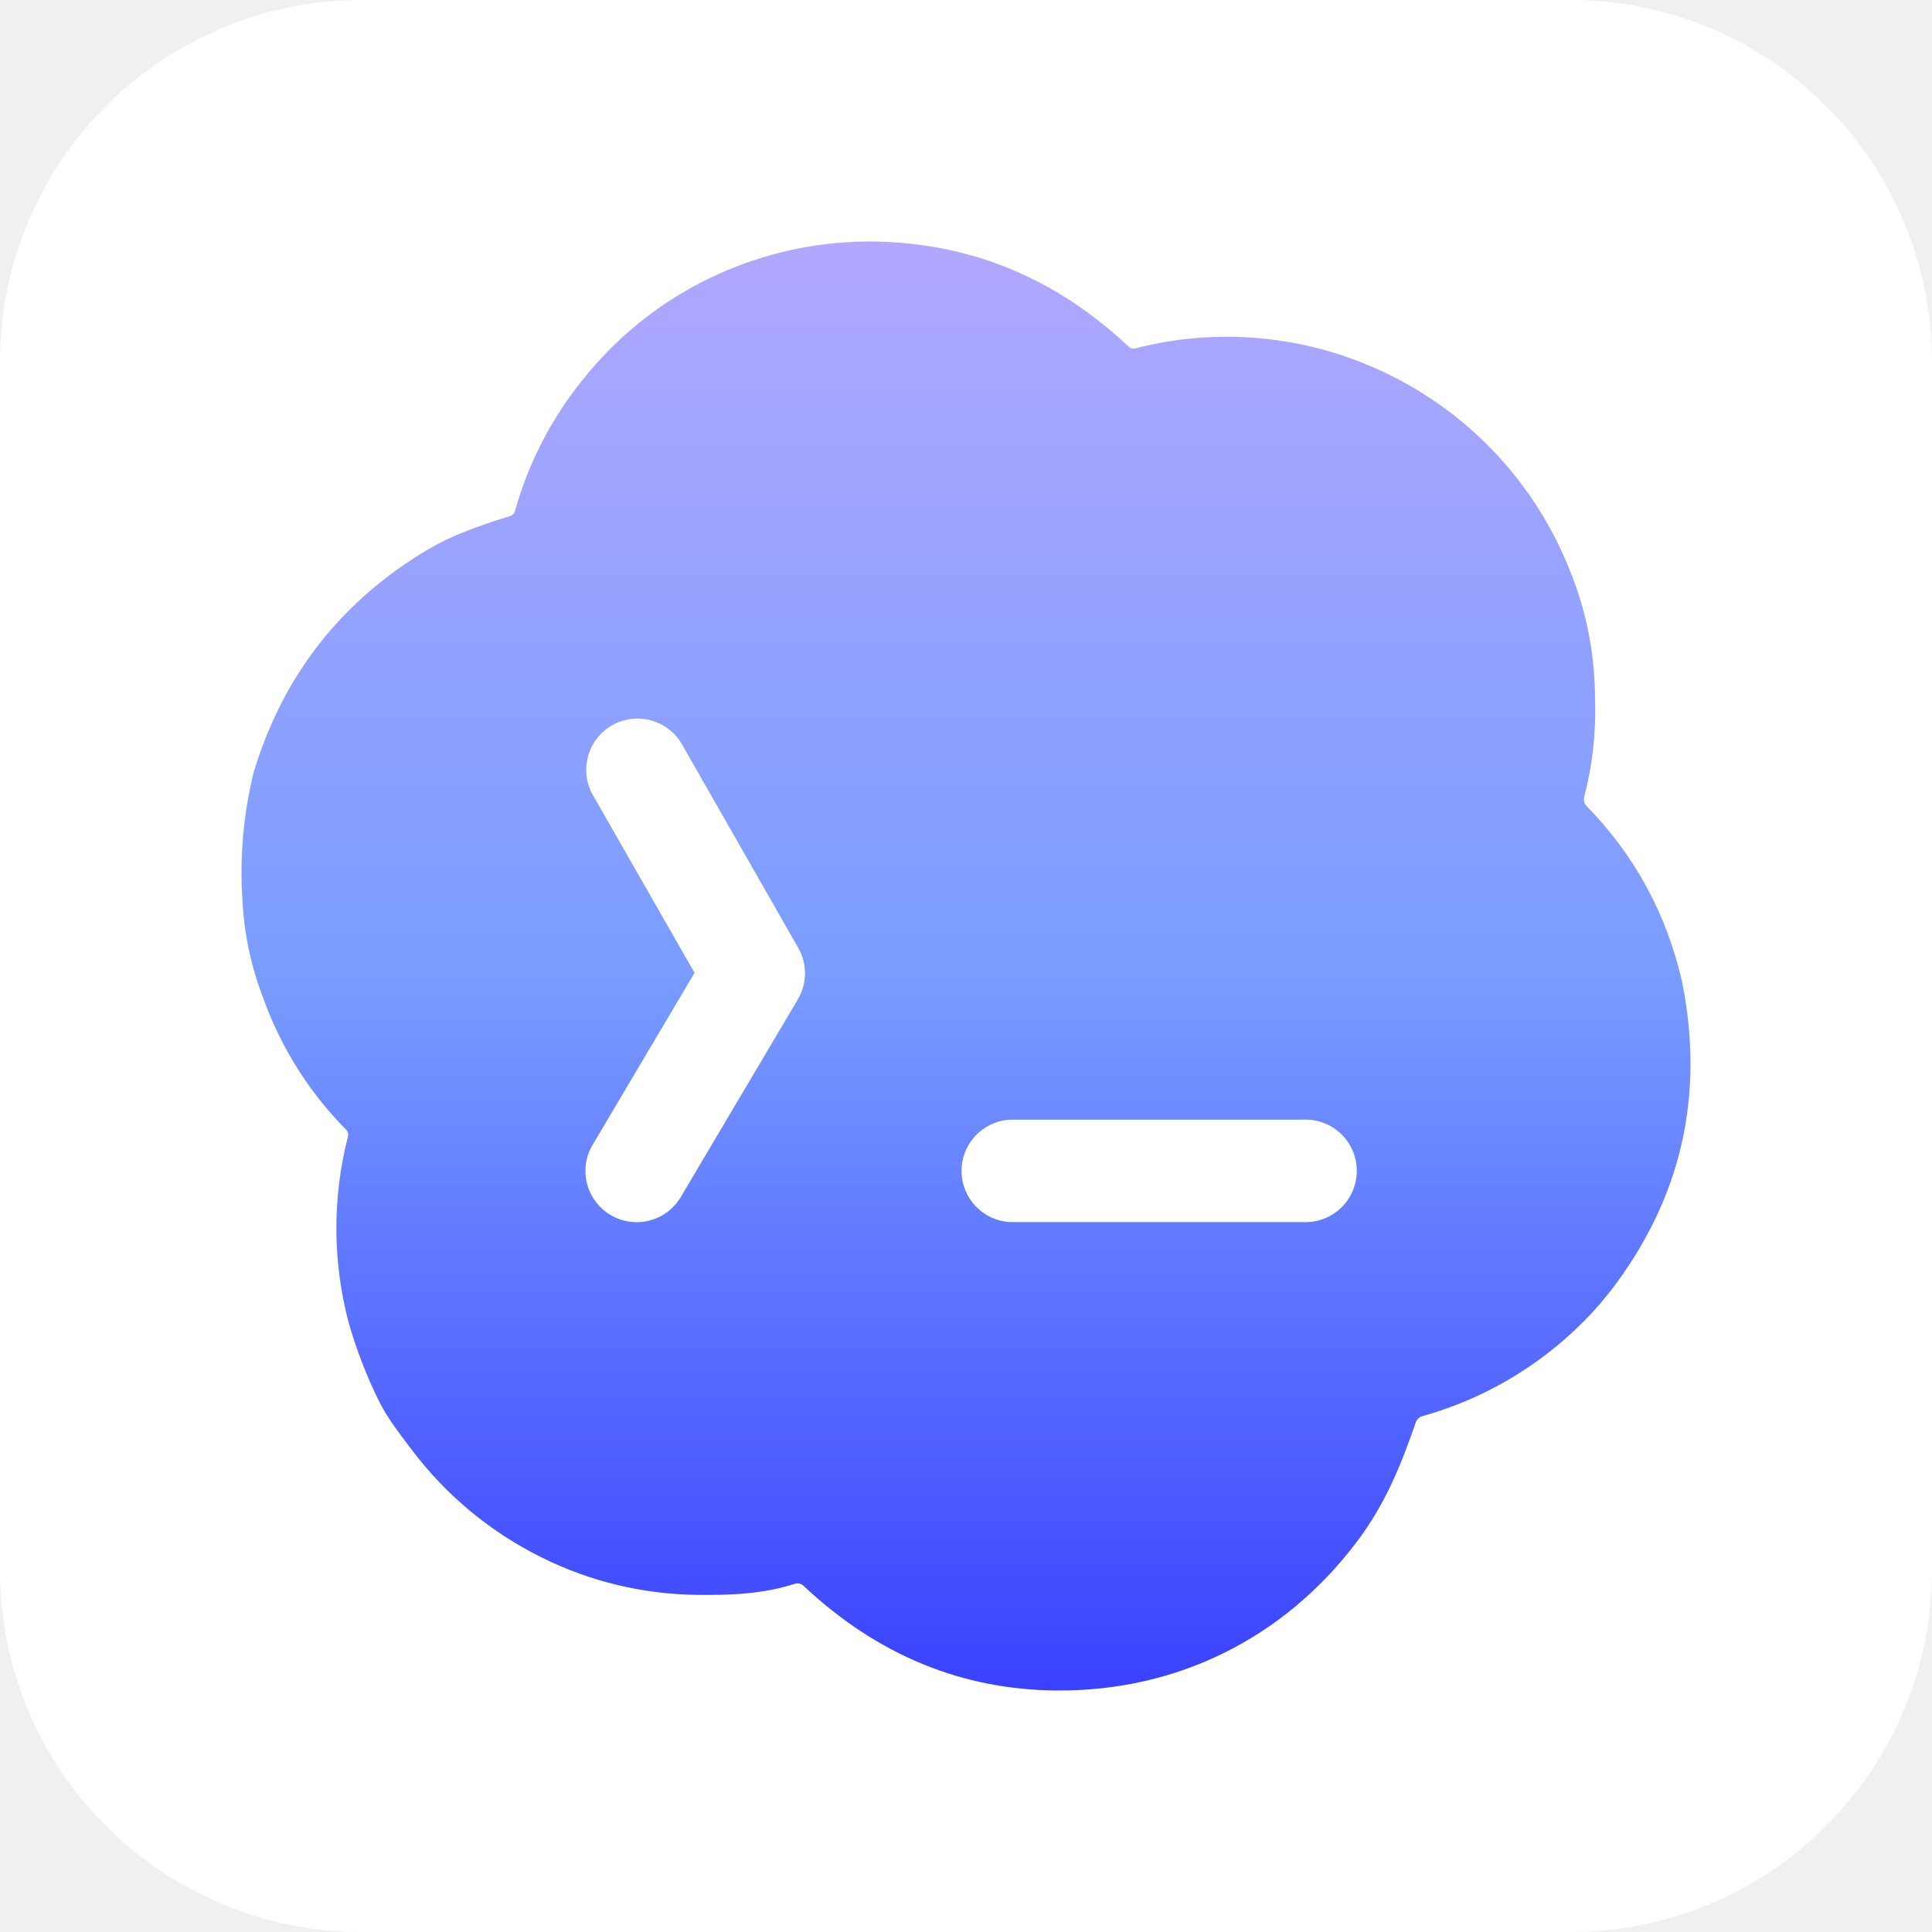
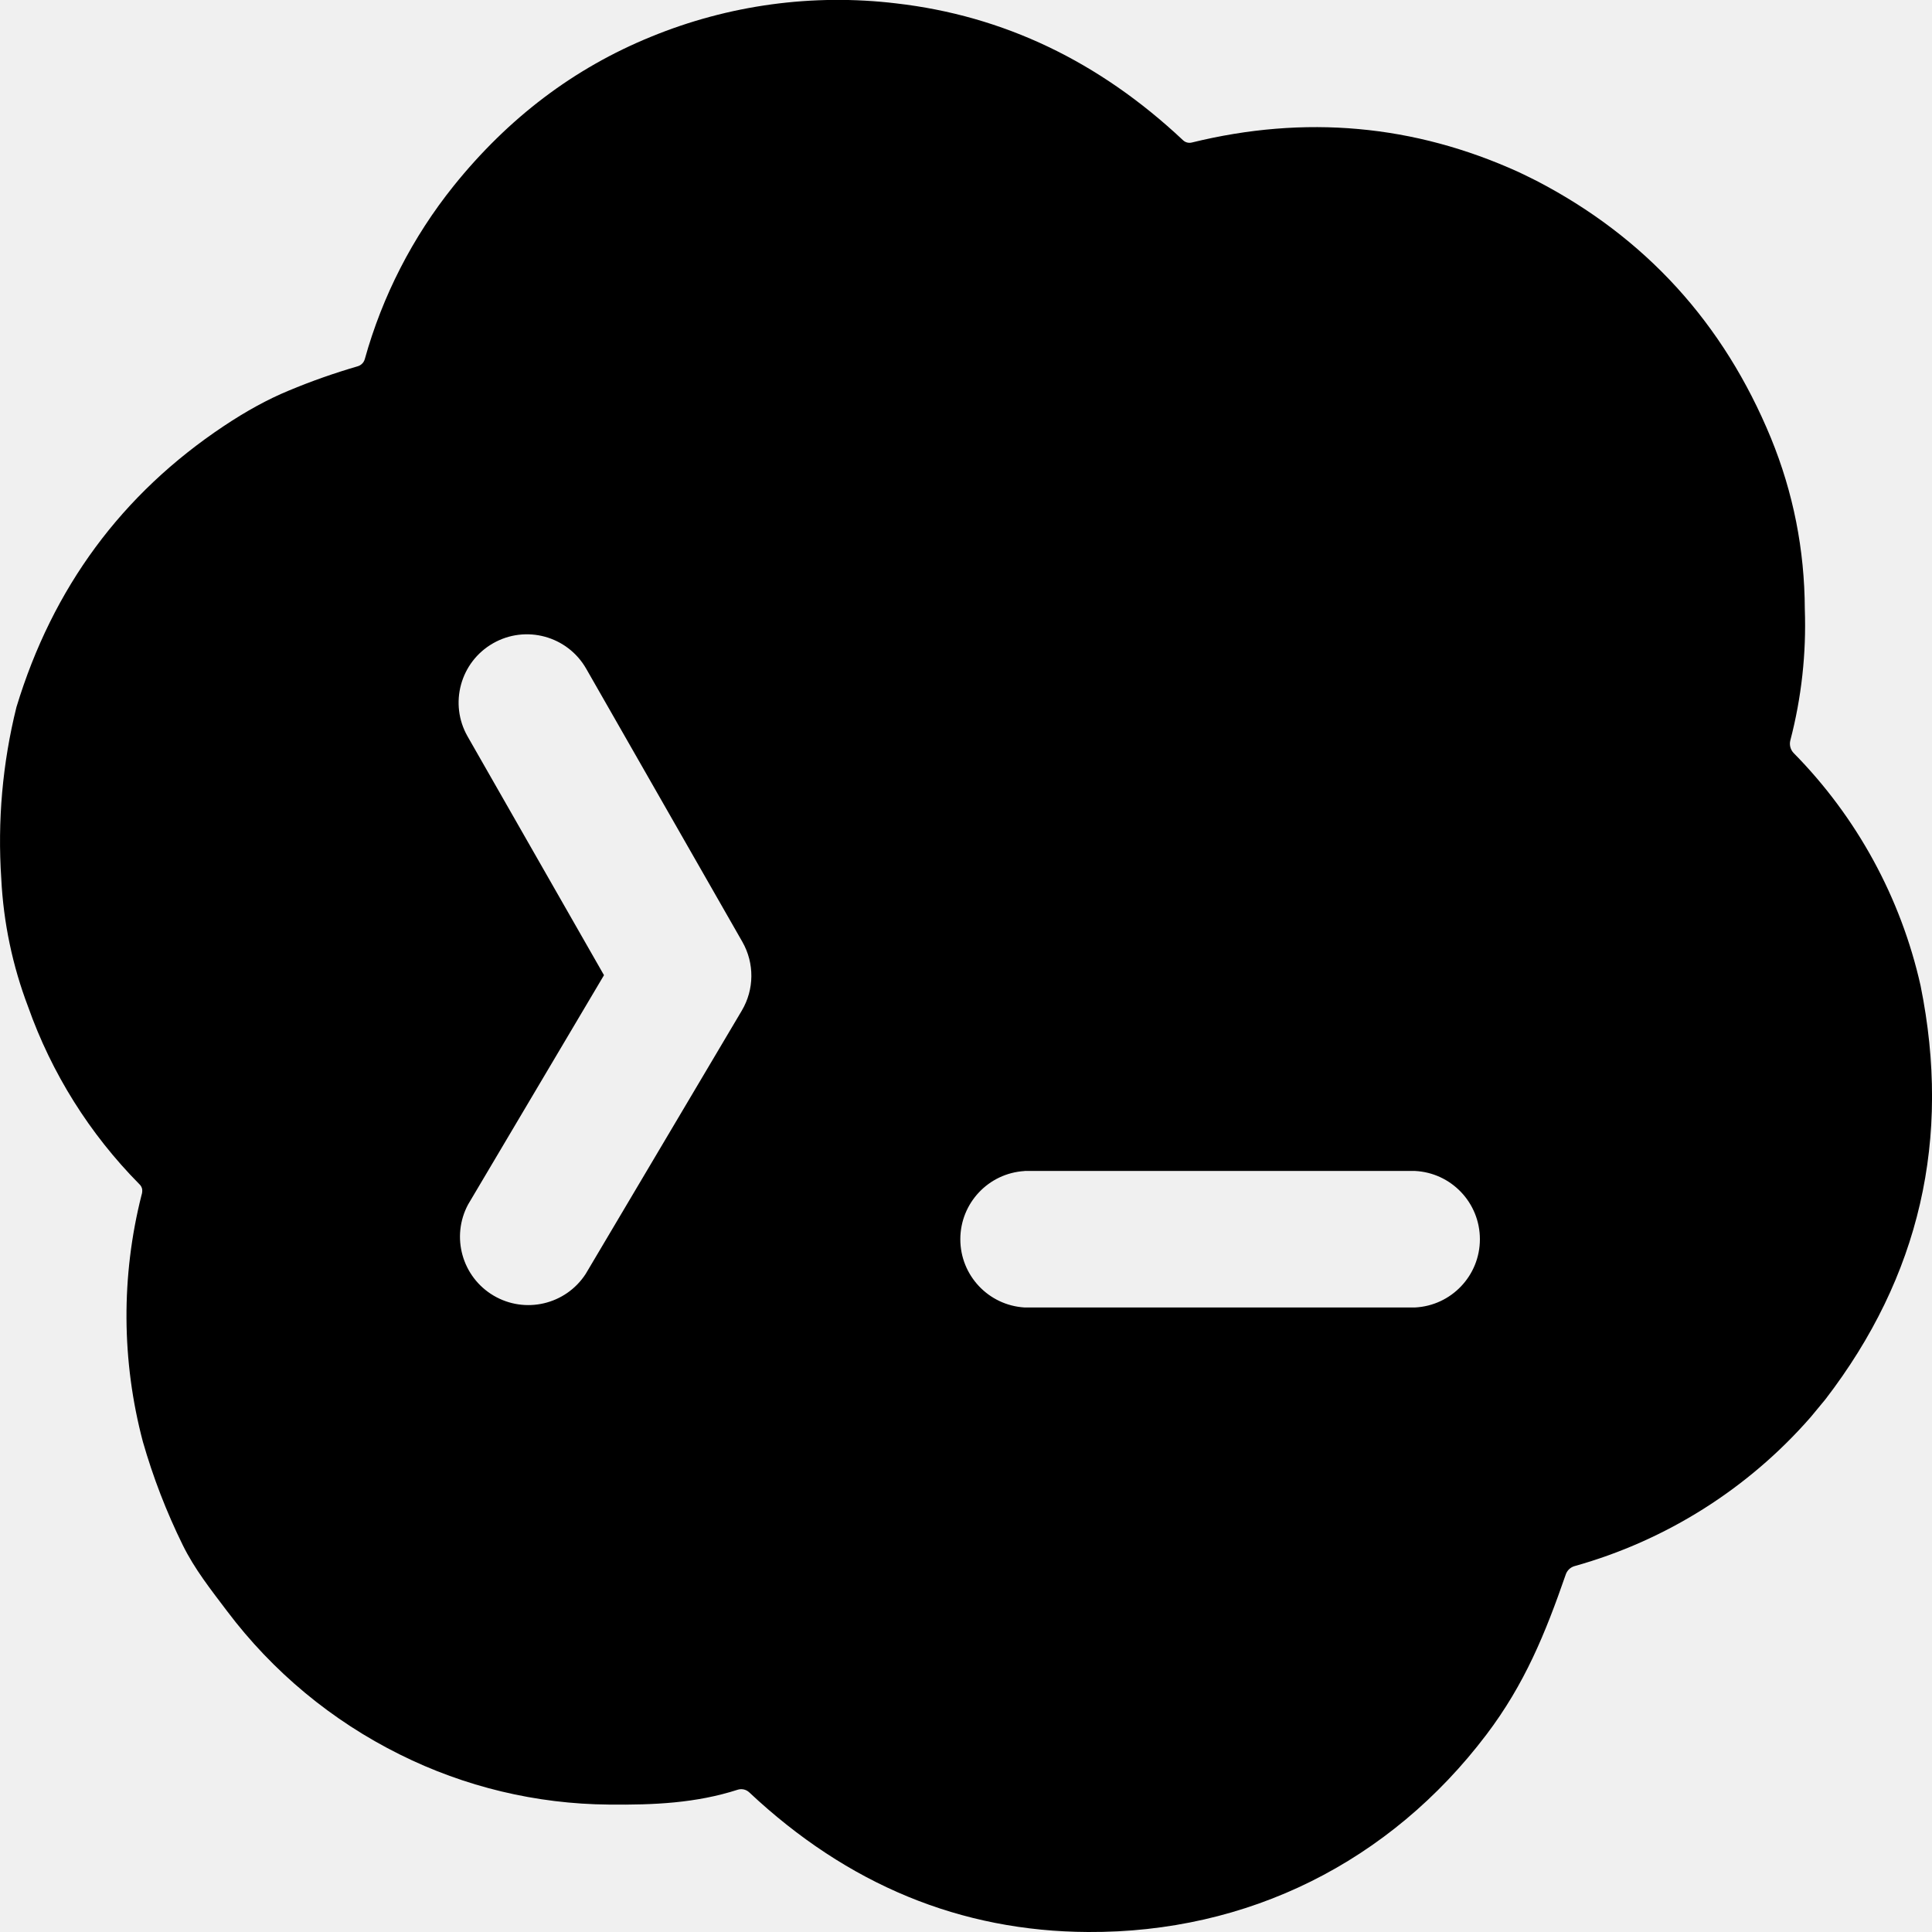
- <svg xmlns="http://www.w3.org/2000/svg" height="1em" style="flex:none;line-height:1" viewBox="0 0 24 24" width="1em">
-   <path d="M19.503 0H4.496A4.496 4.496 0 000 4.496v15.007A4.496 4.496 0 004.496 24h15.007A4.496 4.496 0 0024 19.503V4.496A4.496 4.496 0 0019.503 0z" fill="#fff" />
-   <path d="M9.064 3.344a4.578 4.578 0 012.285-.312c1 .115 1.891.54 2.673 1.275.01.01.024.017.037.021a.09.09 0 00.043 0 4.55 4.55 0 013.046.275l.047.022.116.057a4.581 4.581 0 012.188 2.399c.209.51.313 1.041.315 1.595a4.24 4.24 0 01-.134 1.223.123.123 0 00.03.115c.594.607.988 1.33 1.183 2.17.289 1.425-.007 2.71-.887 3.854l-.136.166a4.548 4.548 0 01-2.201 1.388.123.123 0 00-.081.076c-.191.551-.383 1.023-.74 1.494-.9 1.187-2.222 1.846-3.711 1.838-1.187-.006-2.239-.44-3.157-1.302a.107.107 0 00-.105-.024c-.388.125-.78.143-1.204.138a4.441 4.441 0 01-1.945-.466 4.544 4.544 0 01-1.61-1.335c-.152-.202-.303-.392-.414-.617a5.81 5.81 0 01-.37-.961 4.582 4.582 0 01-.014-2.298.124.124 0 00.006-.056.085.085 0 00-.027-.048 4.467 4.467 0 01-1.034-1.651 3.896 3.896 0 01-.251-1.192 5.189 5.189 0 01.141-1.6c.337-1.112.982-1.985 1.933-2.618.212-.141.413-.251.601-.33.215-.089.43-.164.646-.227a.098.098 0 00.065-.066 4.51 4.51 0 01.829-1.615 4.535 4.535 0 011.837-1.388zm3.482 10.565a.637.637 0 000 1.272h3.636a.637.637 0 100-1.272h-3.636zM8.462 9.23a.637.637 0 00-1.106.631l1.272 2.224-1.266 2.136a.636.636 0 101.095.649l1.454-2.455a.636.636 0 00.005-.64L8.462 9.23z" fill="url(#lobe-icons-codex-_R_0_)" />
-   <defs>
-     <linearGradient gradientUnits="userSpaceOnUse" id="lobe-icons-codex-_R_0_" x1="12" x2="12" y1="3" y2="21">
-       <stop stop-color="#B1A7FF" />
-       <stop offset=".5" stop-color="#7A9DFF" />
-       <stop offset="1" stop-color="#3941FF" />
-     </linearGradient>
-   </defs>
+ <svg xmlns="http://www.w3.org/2000/svg" fill="currentColor" fill-rule="evenodd" height="1em" style="flex:none;line-height:1" viewBox="0 0 24 24" width="1em">
+   <path clip-rule="evenodd" d="M8.086.457a6.105 6.105 0 013.046-.415c1.333.153 2.521.72 3.564 1.7a.117.117 0 00.107.029c1.408-.346 2.762-.224 4.061.366l.063.03.154.076c1.357.703 2.33 1.77 2.918 3.198.278.679.418 1.388.421 2.126a5.655 5.655 0 01-.18 1.631.167.167 0 00.04.155 5.982 5.982 0 011.578 2.891c.385 1.901-.01 3.615-1.183 5.14l-.182.22a6.063 6.063 0 01-2.934 1.851.162.162 0 00-.108.102c-.255.736-.511 1.364-.987 1.992-1.199 1.582-2.962 2.462-4.948 2.451-1.583-.008-2.986-.587-4.21-1.736a.145.145 0 00-.14-.032c-.518.167-1.04.191-1.604.185a5.924 5.924 0 01-2.595-.622 6.058 6.058 0 01-2.146-1.781c-.203-.269-.404-.522-.551-.821a7.74 7.74 0 01-.495-1.283 6.11 6.11 0 01-.017-3.064.166.166 0 00.008-.074.115.115 0 00-.037-.064 5.958 5.958 0 01-1.38-2.202 5.196 5.196 0 01-.333-1.589 6.915 6.915 0 01.188-2.132c.45-1.484 1.309-2.648 2.577-3.493.282-.188.55-.334.802-.438.286-.12.573-.22.861-.304a.129.129 0 00.087-.087A6.016 6.016 0 015.635 2.31C6.315 1.464 7.132.846 8.086.457zm-.804 7.85a.848.848 0 00-1.473.842l1.694 2.965-1.688 2.848a.849.849 0 001.46.864l1.94-3.272a.849.849 0 00.007-.854l-1.94-3.393zm5.446 6.24a.849.849 0 000 1.695h4.848a.849.849 0 000-1.696h-4.848z" />
</svg>
